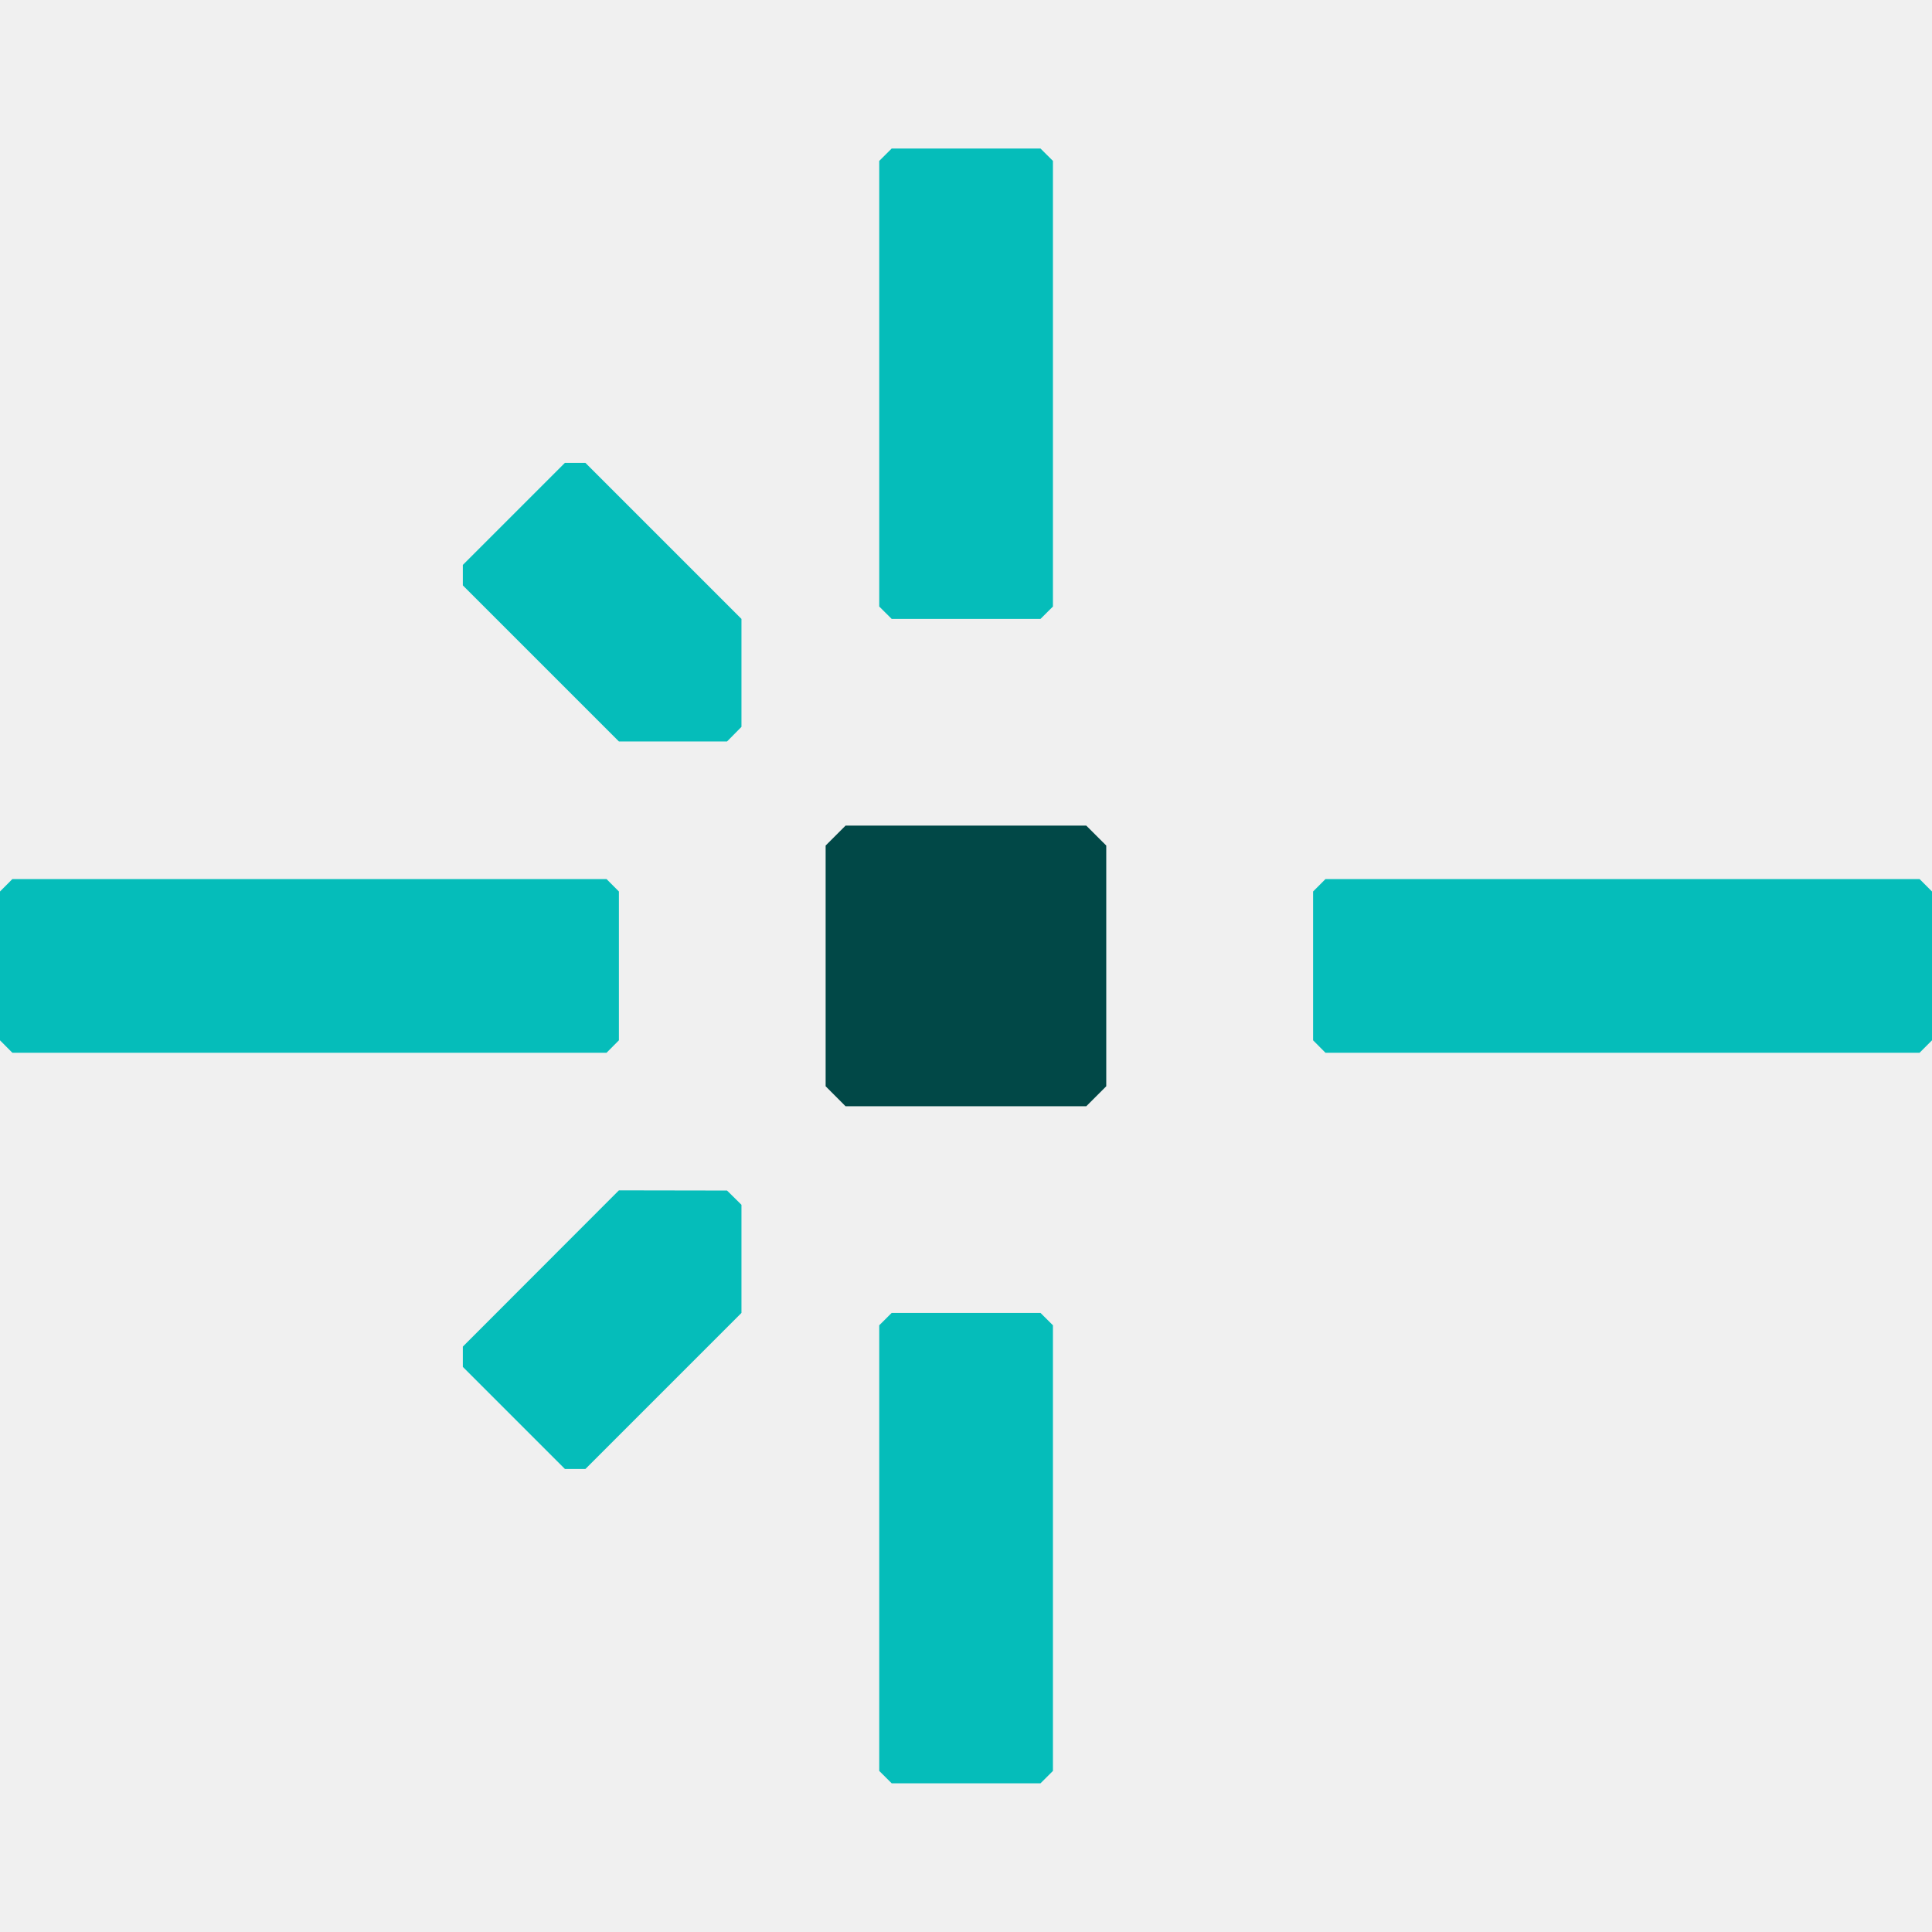
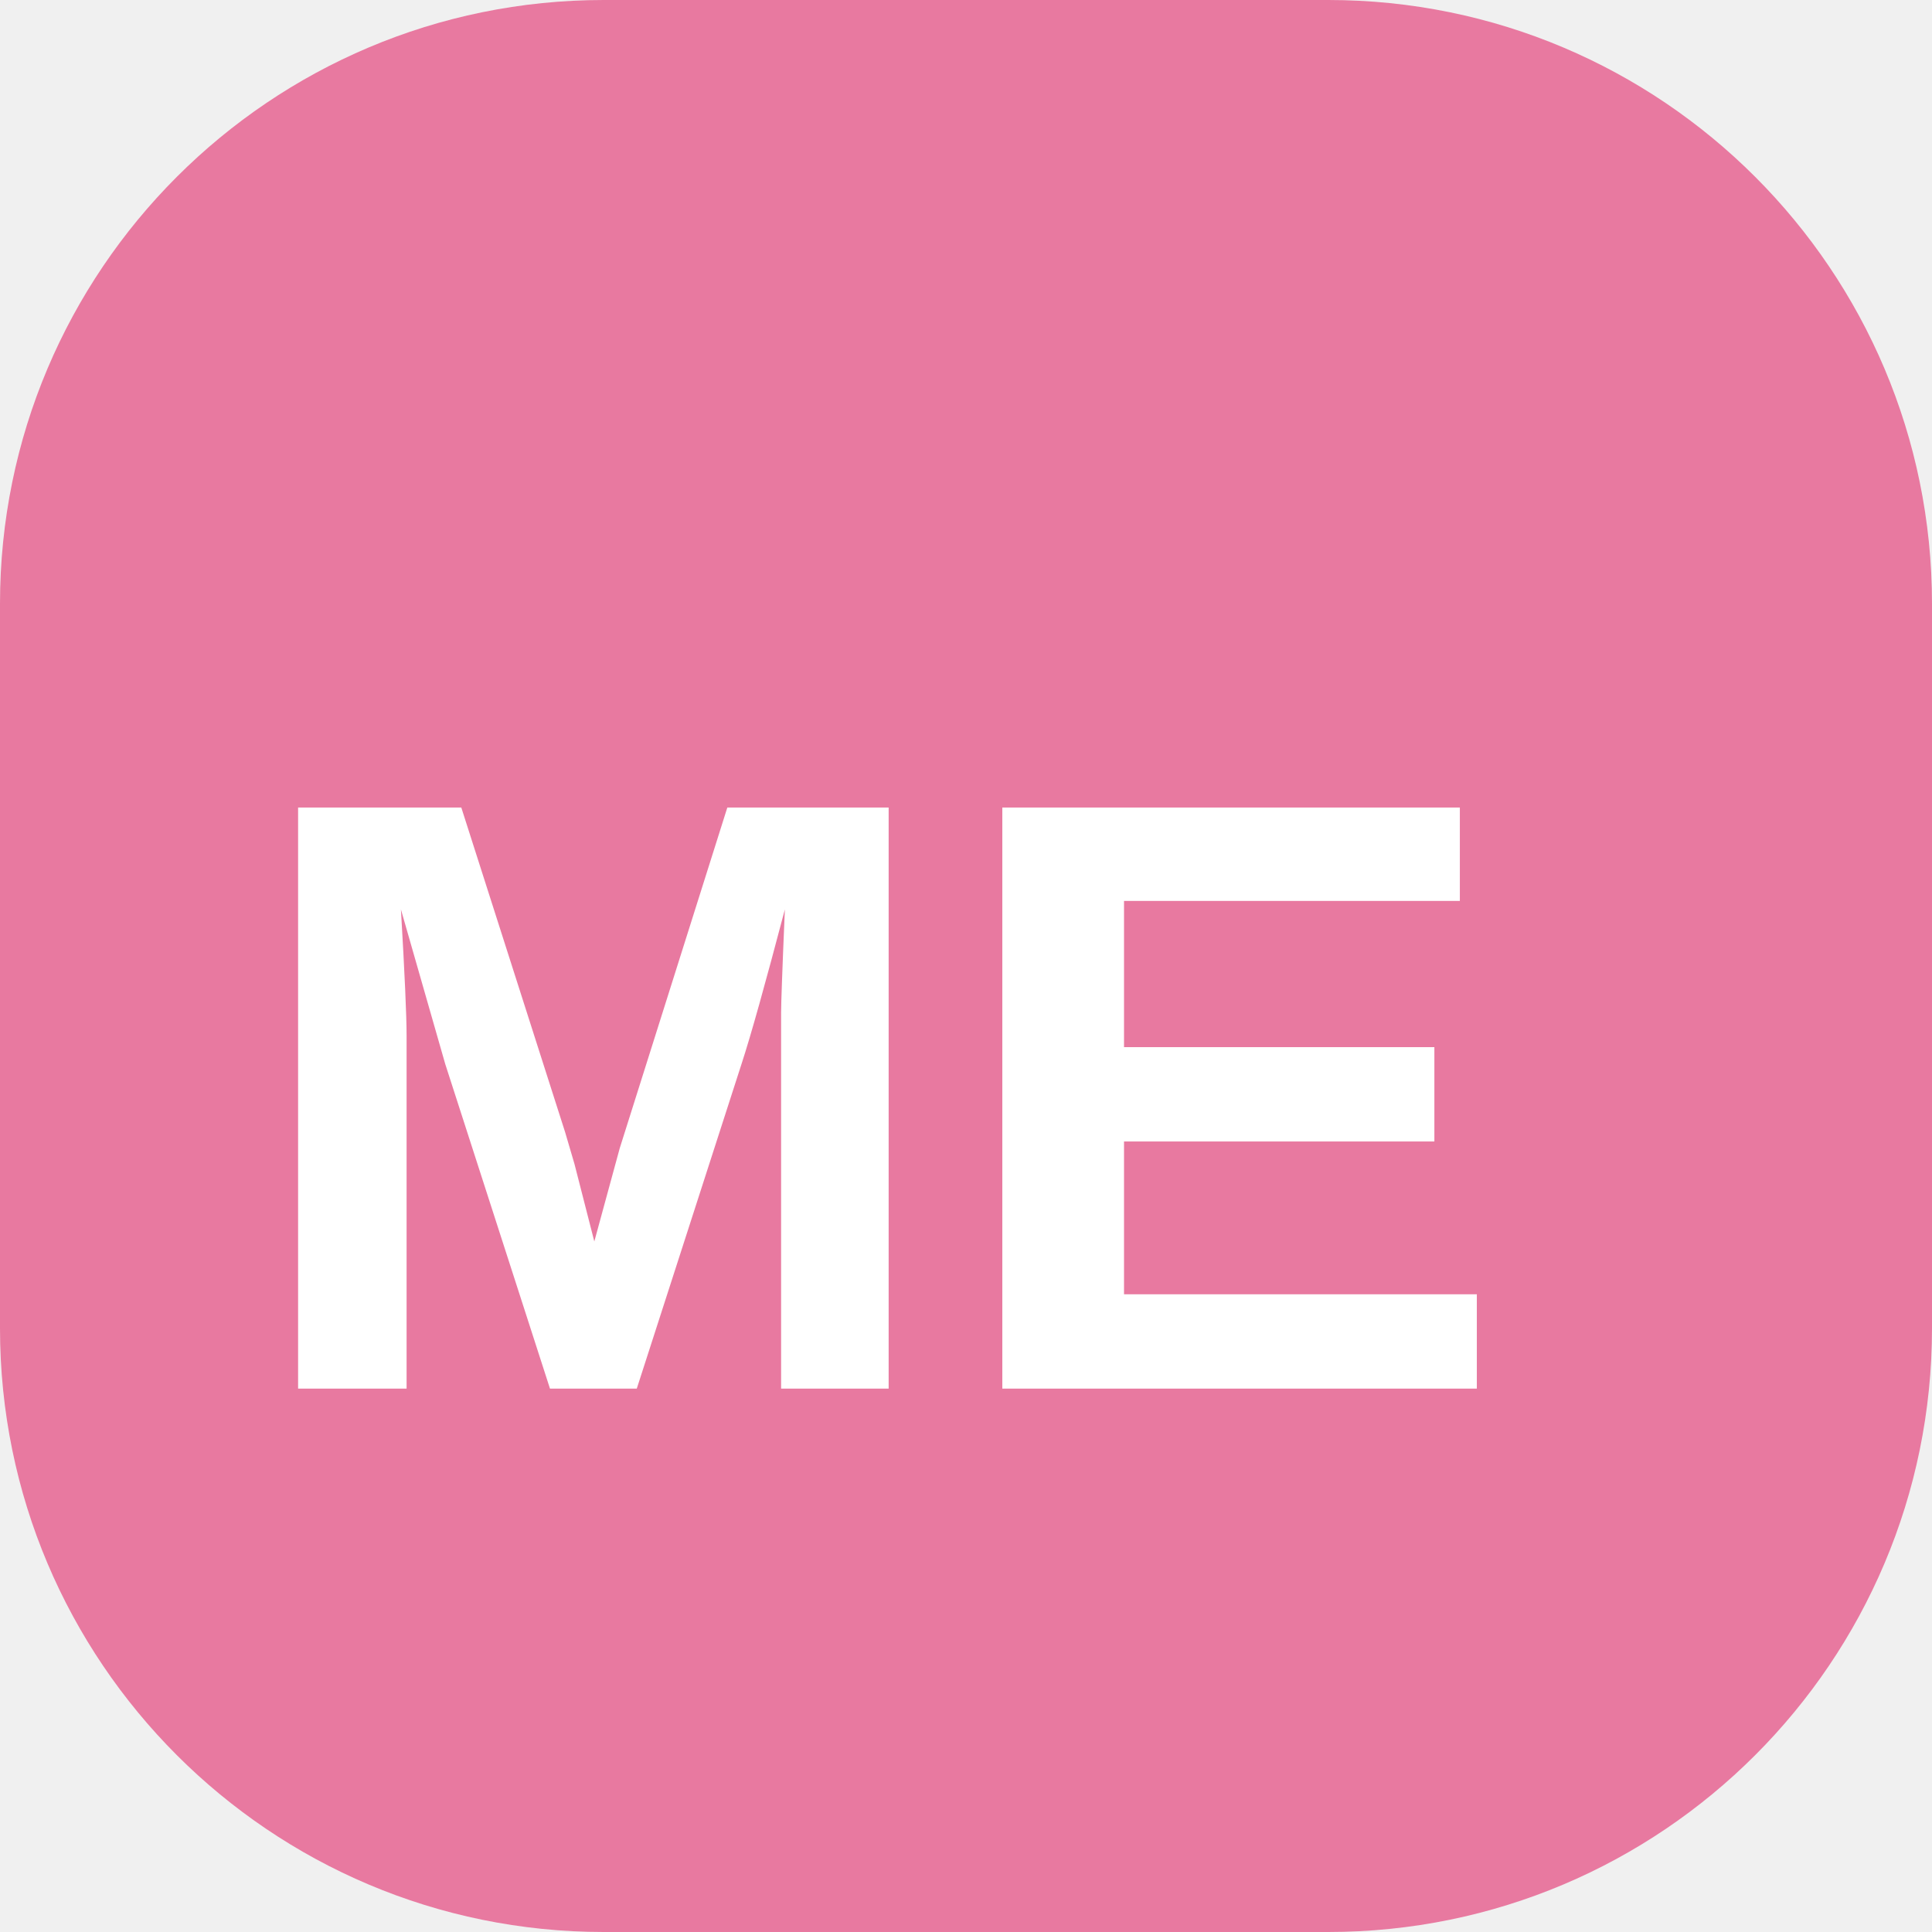
<svg xmlns="http://www.w3.org/2000/svg" width="32" height="32" viewBox="0 0 32 32" fill="none">
-   <style>
-     .favicon-center-dot {
-       fill: #014847;
-     }
- 
-     .favicon-lines {
-       fill: #05BDBA;
-     }
- 
-     @media (prefers-color-scheme: dark) {
-       .favicon-center-dot {
-         fill: #fff;
-       }
- 
-       .favicon-lines {
-         fill: #05BDBA;
-       }
-     }
-   </style>
-   <path class="favicon-center-dot" stroke="none" d="M17.992 18.323H14.005L13.675 17.992V14.005L14.005 13.675H17.992L18.323 14.005V17.992L17.992 18.323Z" />
-   <g class="favicon-lines" stroke="none">
-     <path d="M9.696 24.331H9.357L7.666 22.64V22.304L10.251 19.716L12.042 19.719L12.281 19.955V21.746L9.696 24.331Z" />
-     <path d="M7.666 9.696V9.357L9.357 7.666H9.696L12.281 10.251V12.039L12.042 12.281H10.251L7.666 9.696Z" />
-     <path d="M10.046 17.437H0.205L0 17.231V14.766L0.205 14.56H10.046L10.251 14.766V17.231L10.046 17.437Z" />
-     <path d="M31.794 17.437H21.954L21.749 17.231V14.766L21.954 14.56H31.794L32 14.766V17.231L31.794 17.437Z" />
-     <path d="M14.563 10.046V2.665L14.769 2.46H17.234L17.44 2.665V10.046L17.234 10.251H14.769L14.563 10.046Z" />
-     <path d="M14.563 29.332V21.951L14.769 21.746H17.234L17.44 21.951V29.332L17.234 29.537H14.769L14.563 29.332Z" />
-   </g>
+   <rect width="32" height="32" rx="10" fill="#e879a0" />
+   <text x="4" y="23" font-family="Arial, sans-serif" font-weight="bold" font-size="14" fill="white">ME</text>
</svg>
